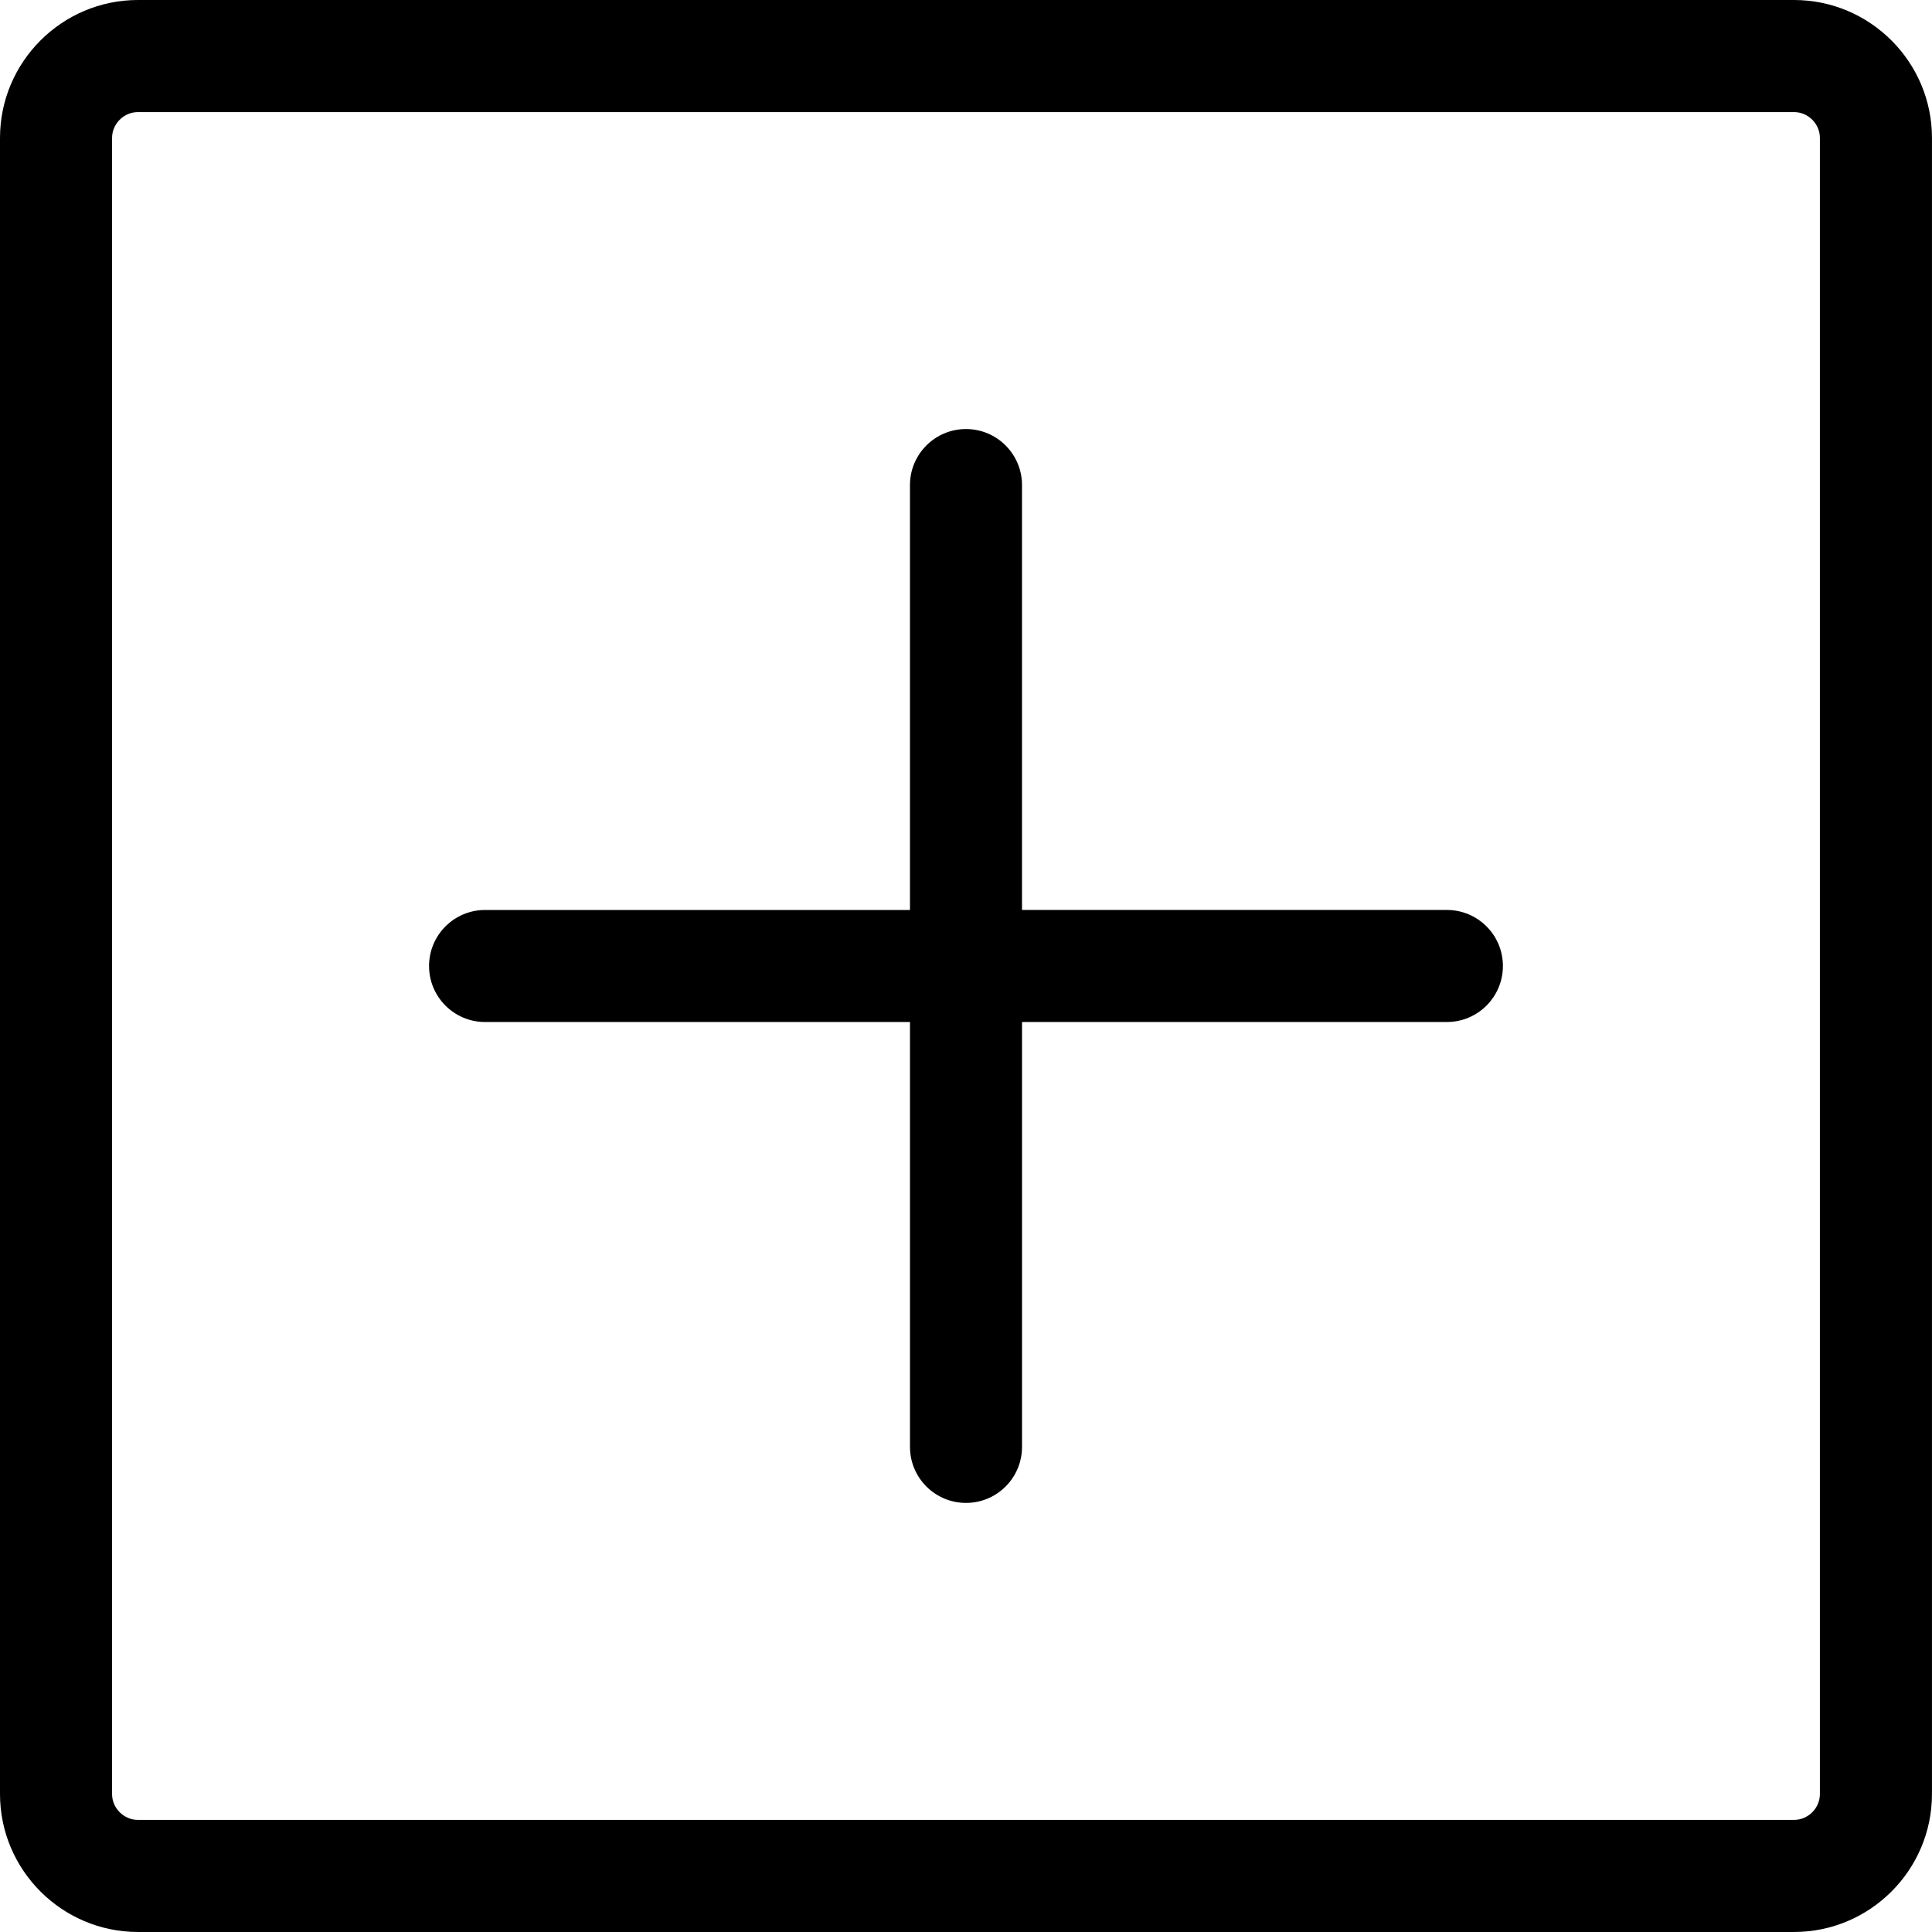
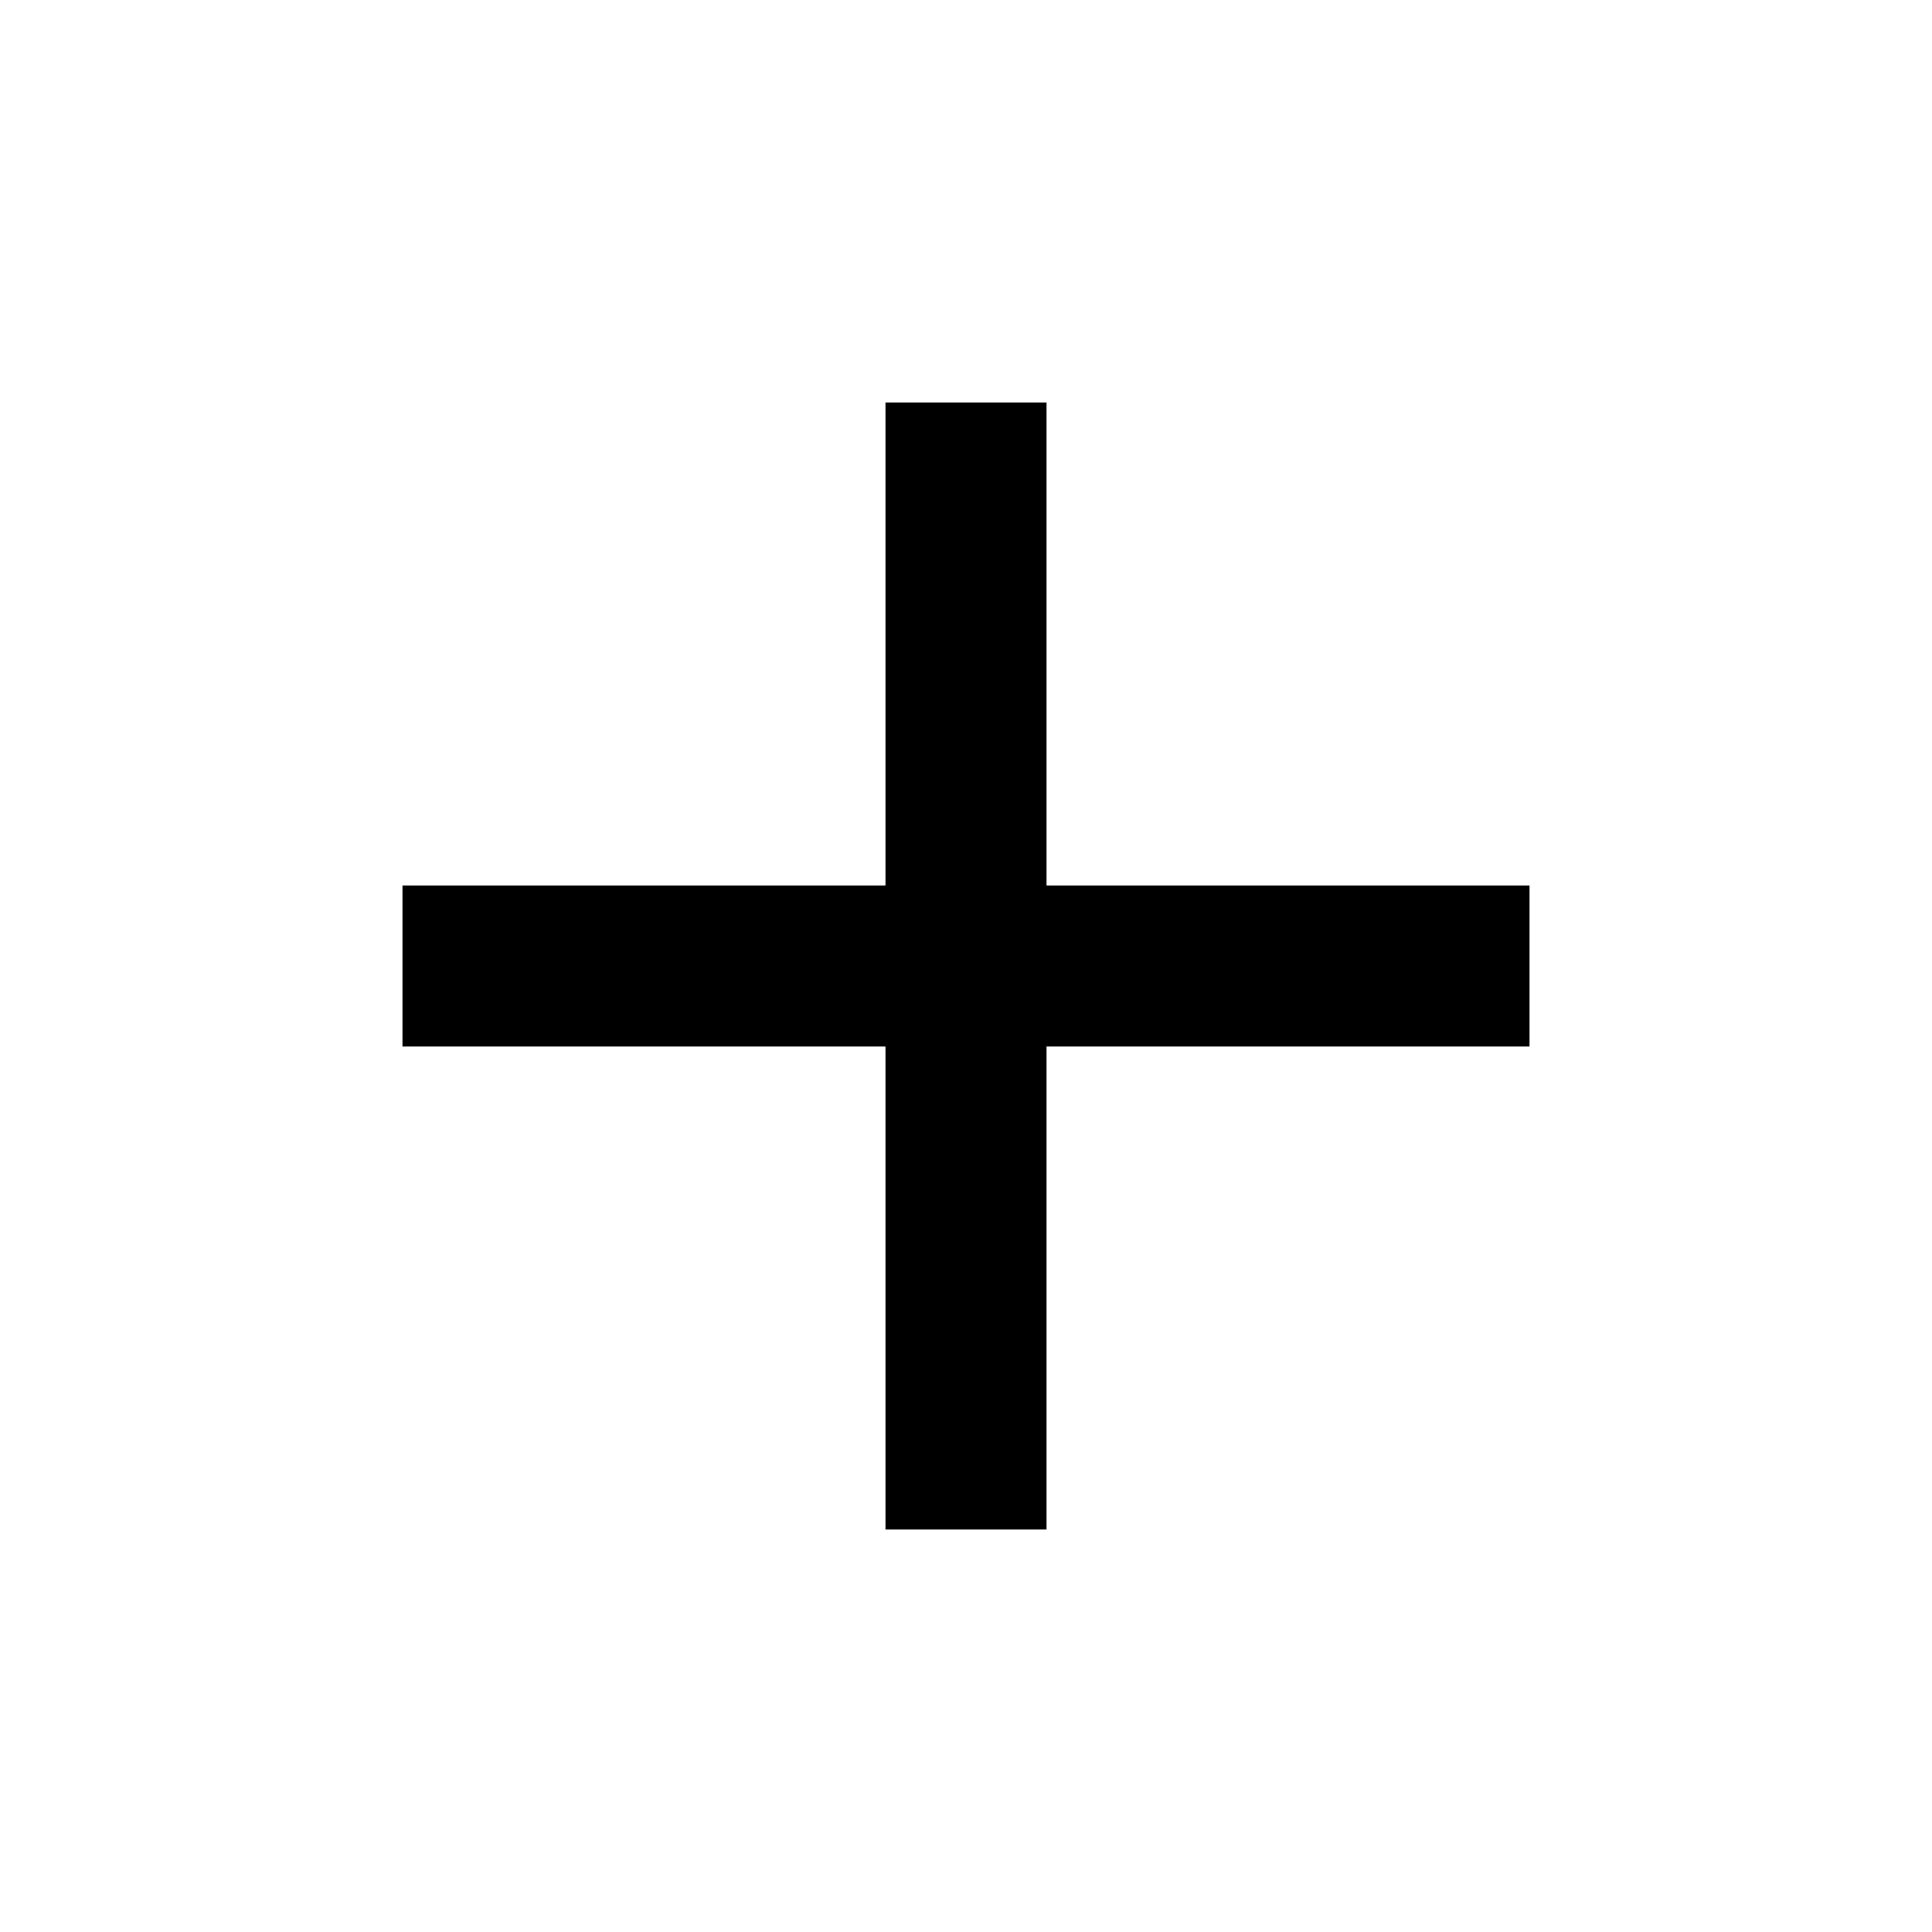
- <svg xmlns="http://www.w3.org/2000/svg" version="1.1" id="Layer_1" x="0px" y="0px" width="122.879px" height="122.88px" viewBox="0 0 122.879 122.88" enable-background="new 0 0 122.879 122.88" xml:space="preserve">
-   <g>
-     <path d="M8.773,0h105.332c2.417,0,4.611,0.986,6.199,2.574c1.589,1.588,2.574,3.783,2.574,6.199v105.333 c0,2.416-0.985,4.61-2.574,6.199c-1.588,1.588-3.782,2.574-6.199,2.574H8.773c-2.416,0-4.611-0.986-6.199-2.574 C0.986,118.717,0,116.522,0,114.106V8.773c0-2.417,0.986-4.611,2.574-6.199S6.357,0,8.773,0L8.773,0z M57.876,30.852 c0-1.968,1.596-3.564,3.563-3.564c1.969,0,3.563,1.596,3.563,3.564v27.024l27.024,0c1.969,0,3.563,1.596,3.563,3.563 s-1.595,3.563-3.563,3.563H65.003v27.024c0,1.969-1.596,3.563-3.563,3.563s-3.563-1.595-3.563-3.563V65.003H30.852 c-1.968,0-3.563-1.595-3.563-3.563c0-1.968,1.596-3.563,3.563-3.563h27.024V30.852L57.876,30.852z M114.105,7.129H8.773 c-0.449,0-0.859,0.186-1.159,0.485c-0.3,0.3-0.486,0.71-0.486,1.159v105.333c0,0.448,0.186,0.859,0.486,1.159 c0.3,0.299,0.71,0.485,1.159,0.485h105.332c0.449,0,0.86-0.187,1.159-0.485c0.3-0.3,0.486-0.711,0.486-1.159V8.773 c0-0.449-0.187-0.859-0.486-1.159C114.966,7.315,114.555,7.129,114.105,7.129L114.105,7.129z" />
-   </g>
+ <svg xmlns="http://www.w3.org/2000/svg" fill="currentColor" height="24" viewBox="0 0 24 24" width="24">
+   <path d="M0 0h24v24H0z" fill="none" />
+   <path d="M19 13h-6v6h-2v-6H5v-2h6V5h2v6h6v2z" />
</svg>
